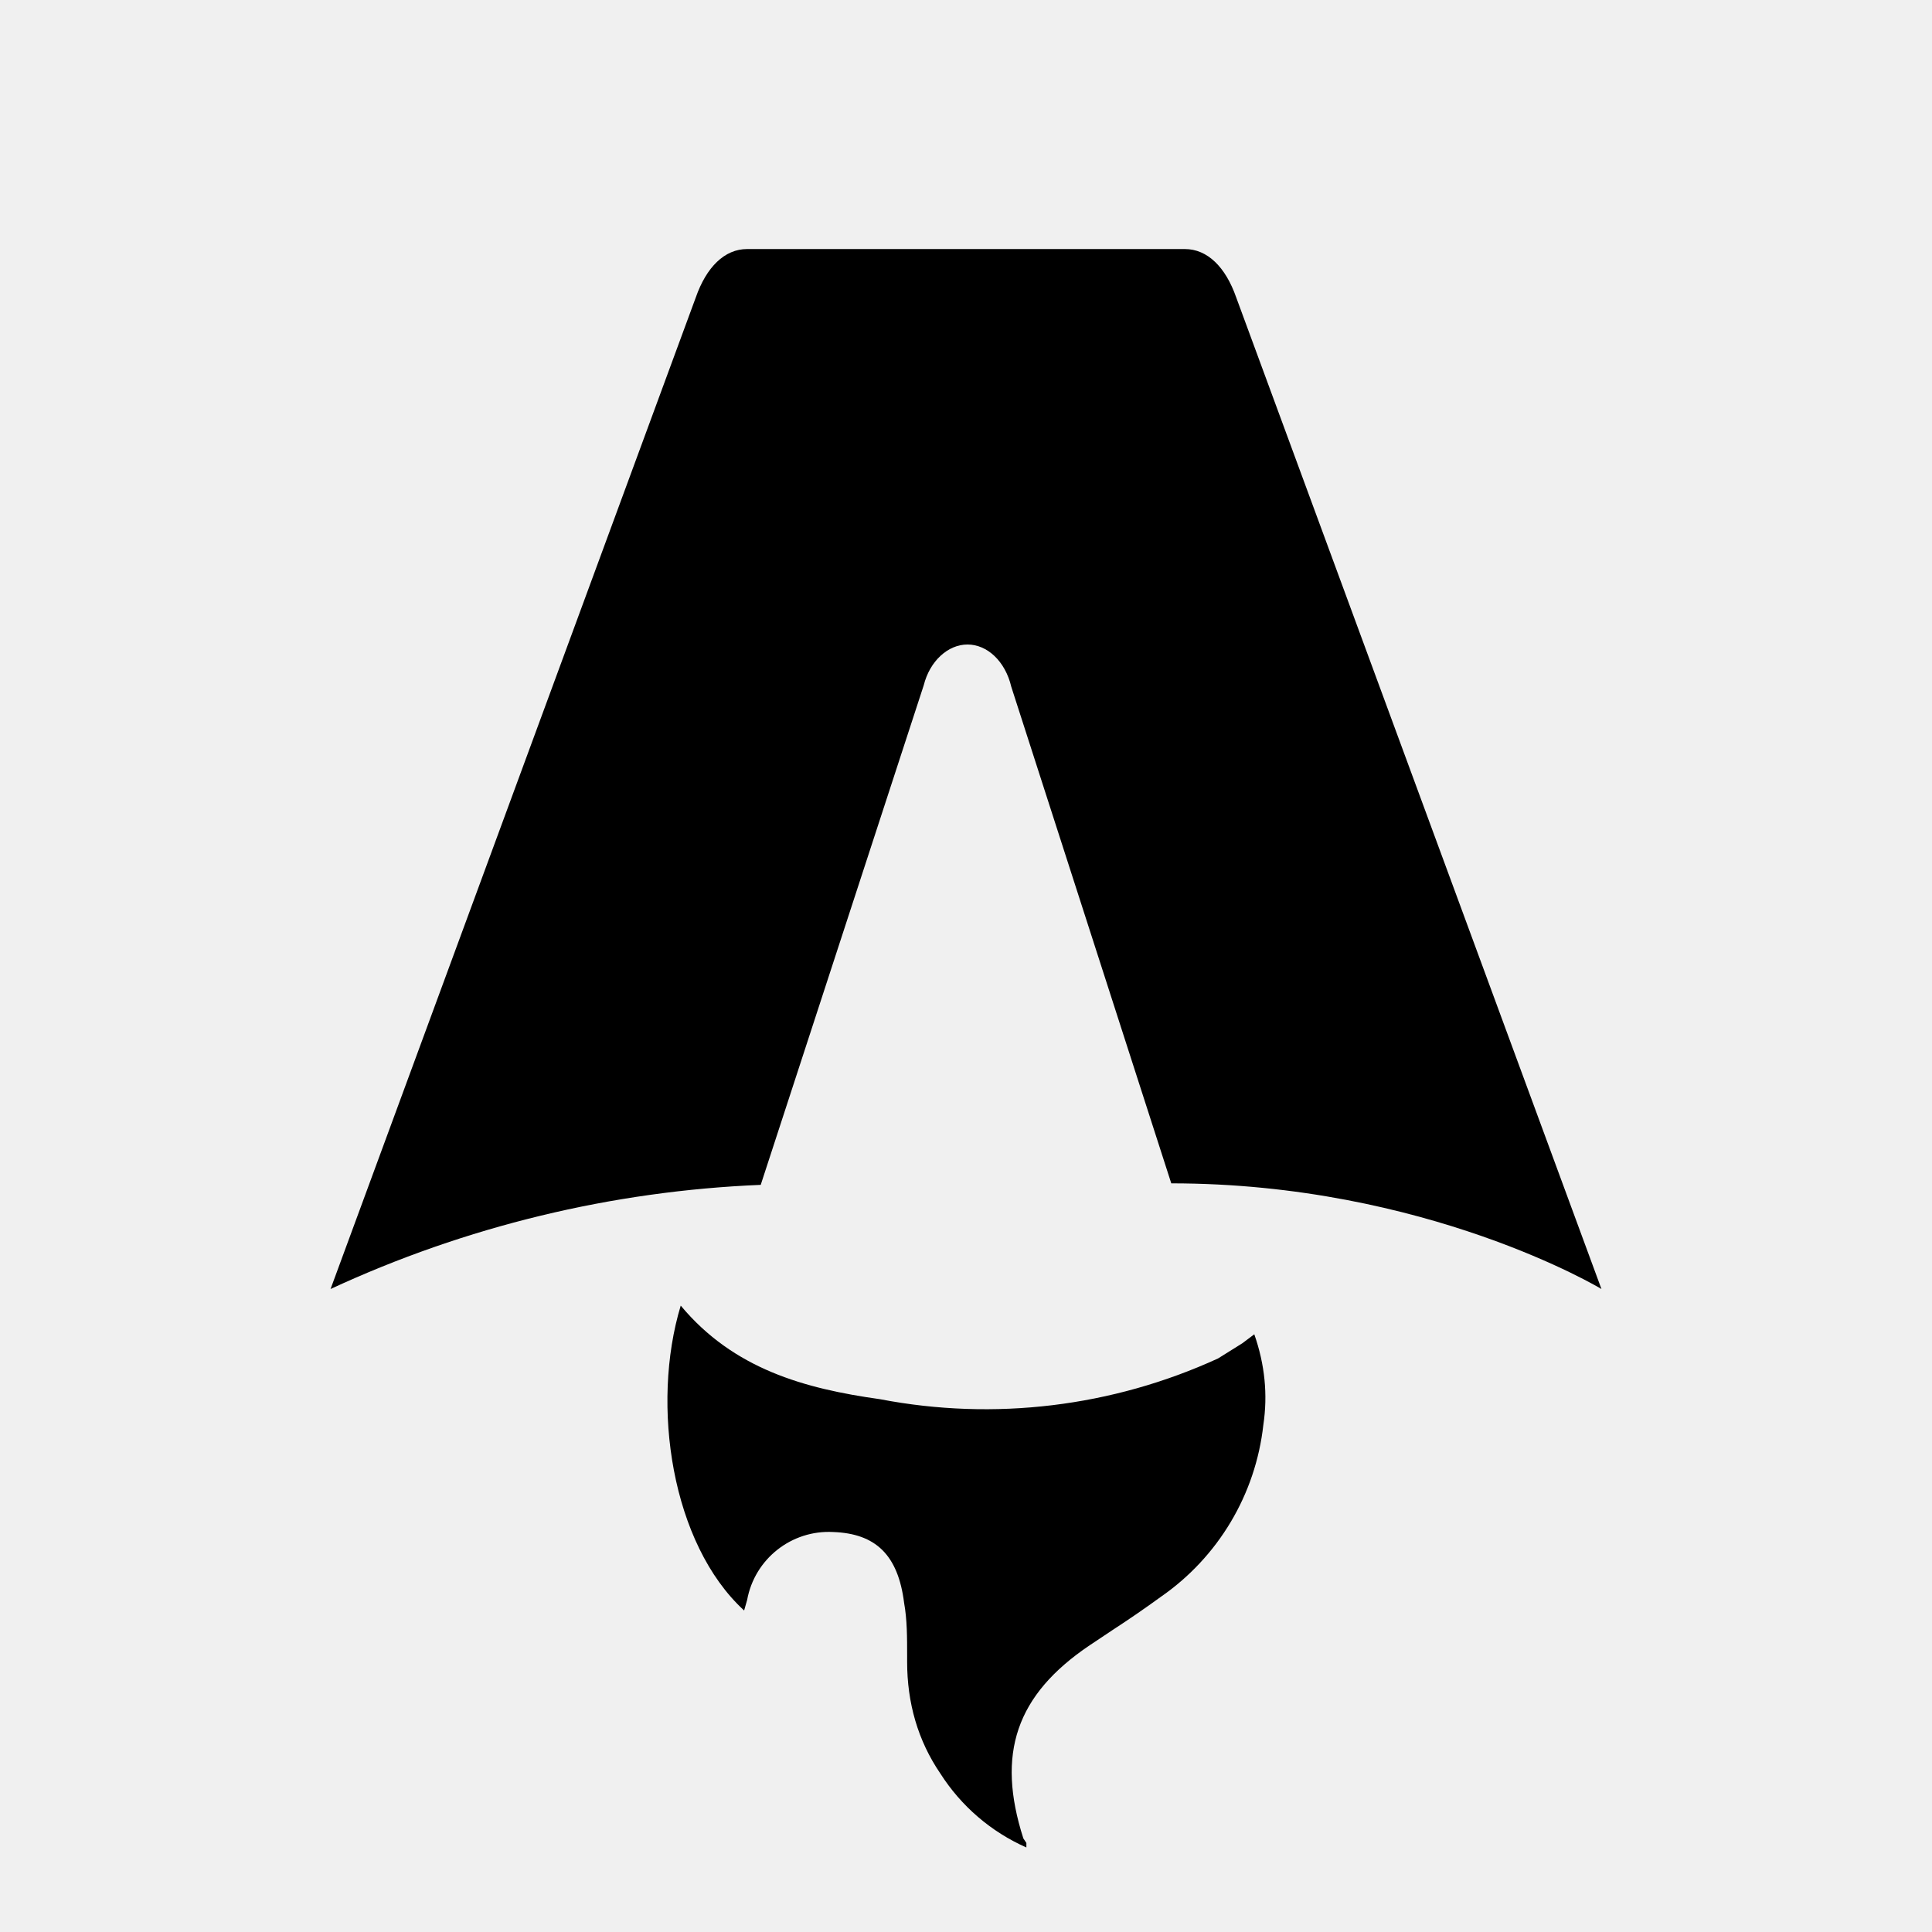
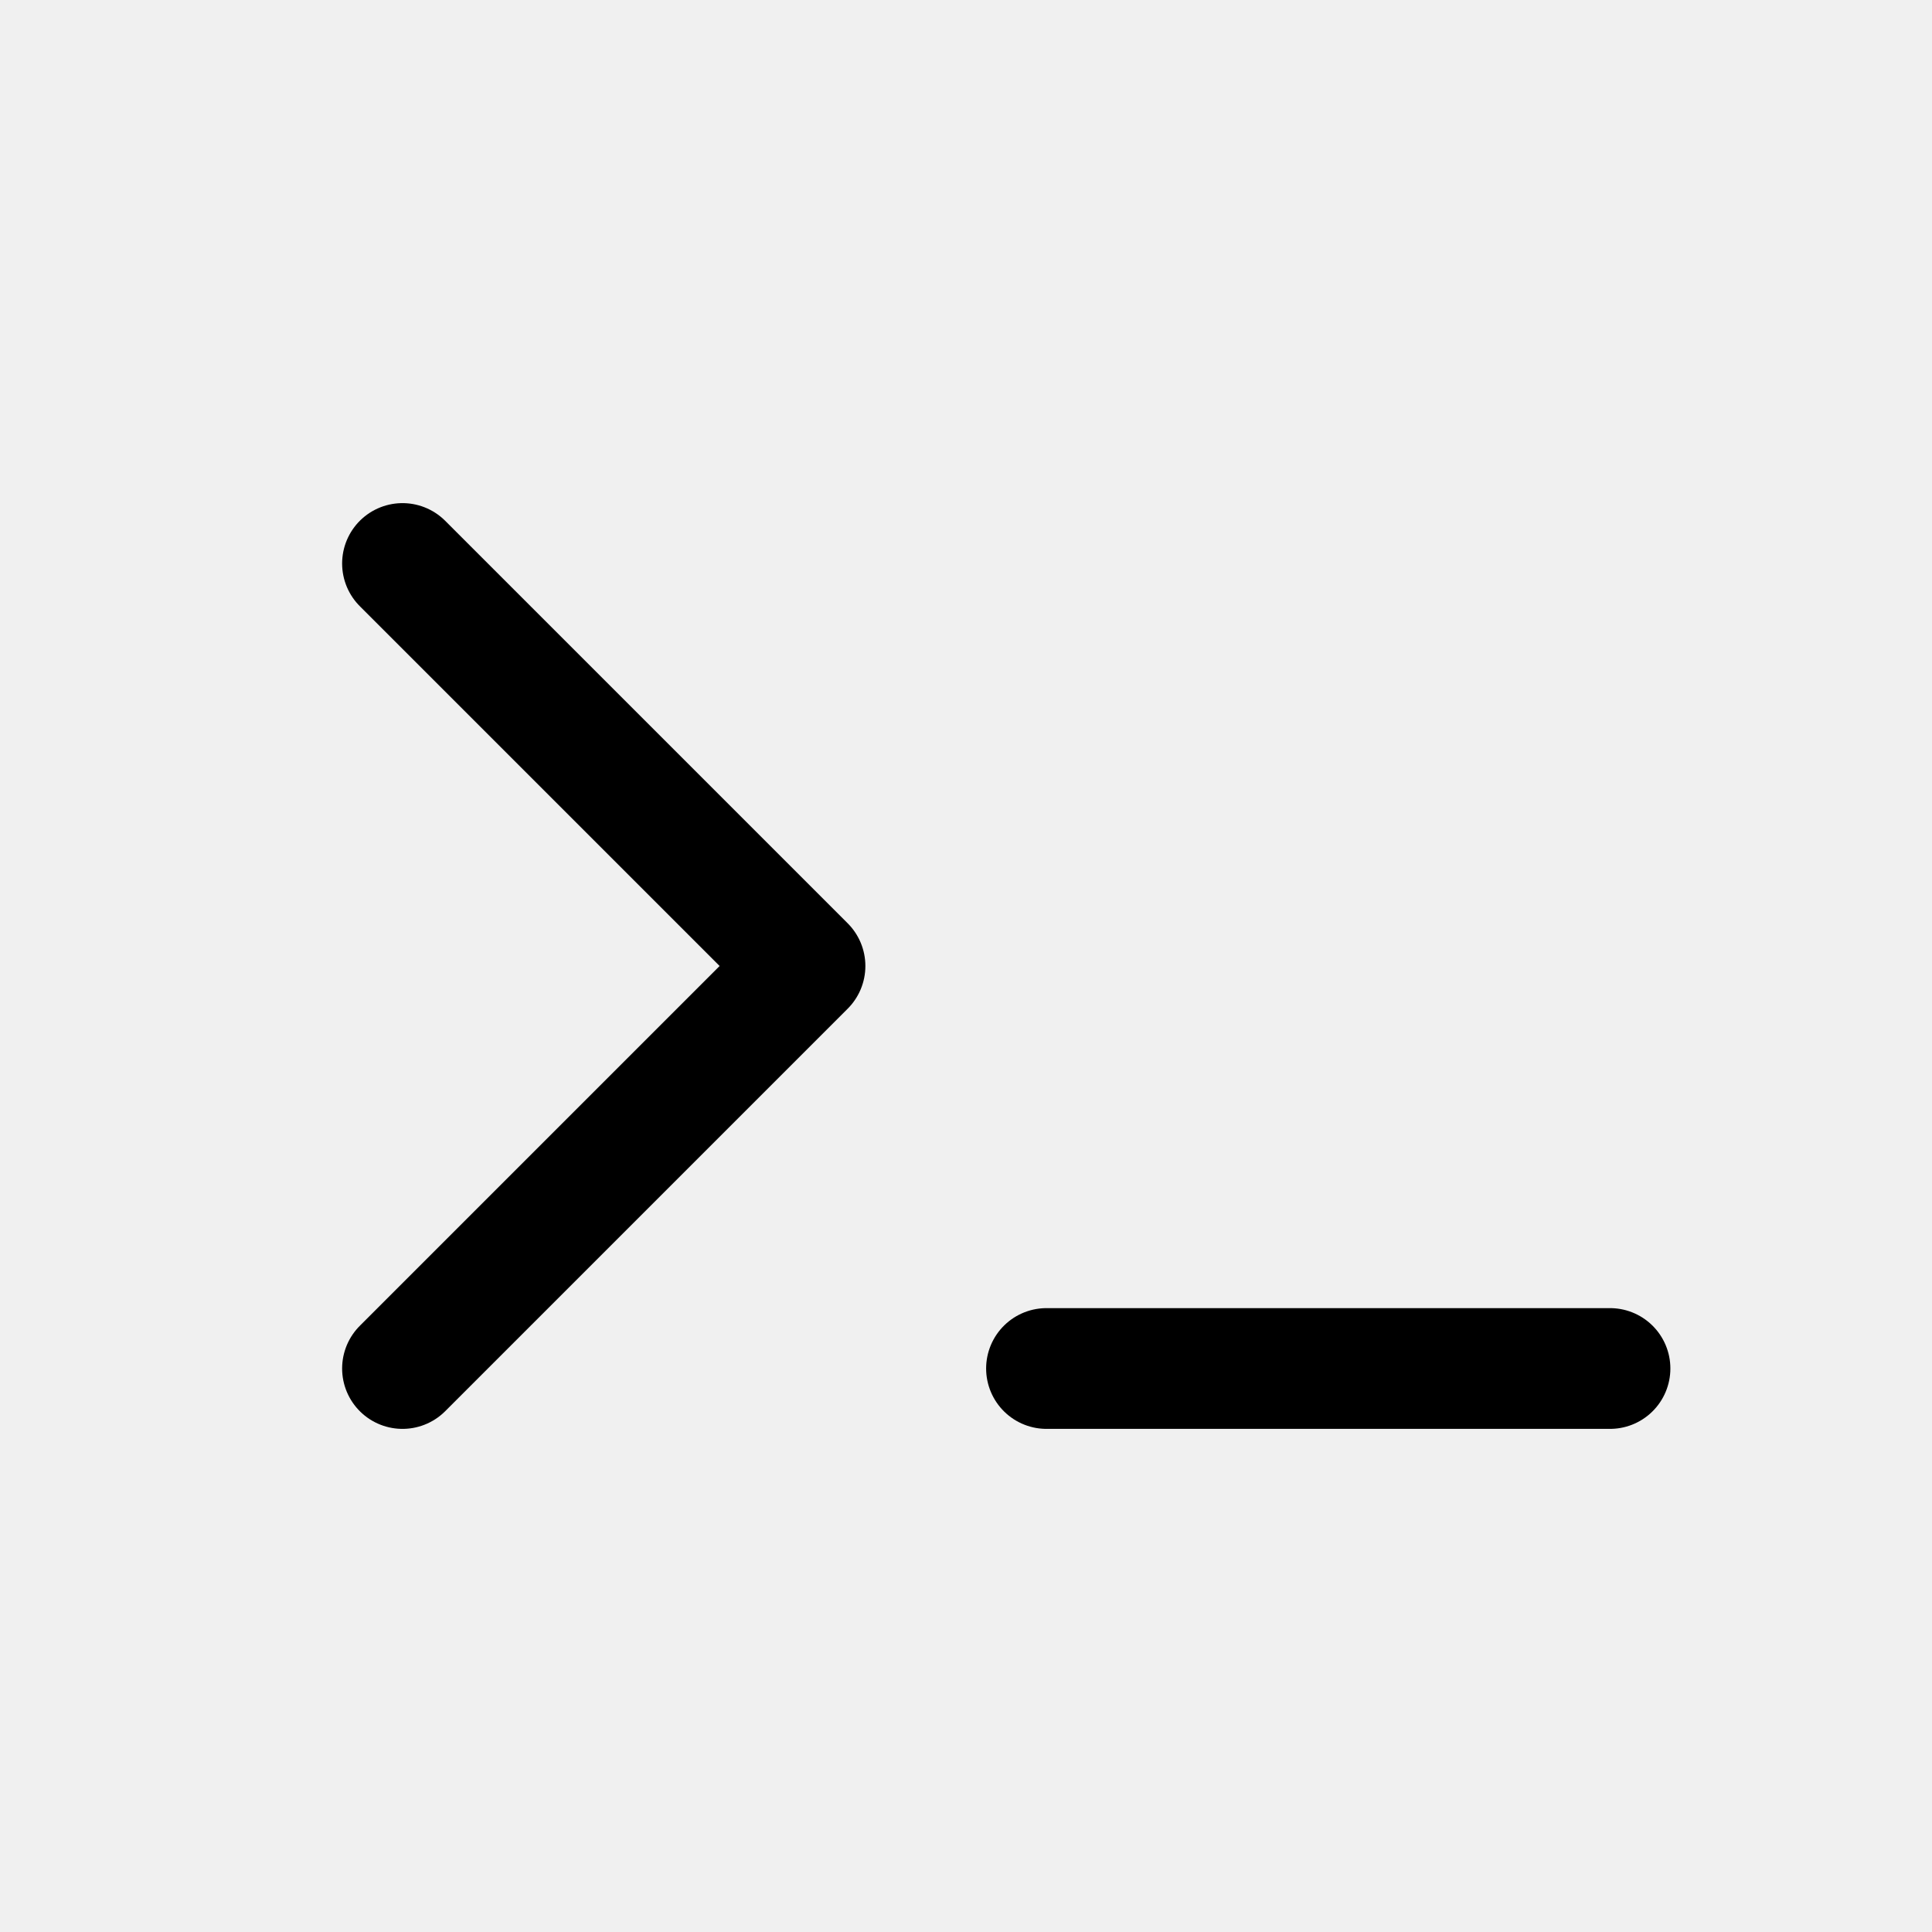
- <svg xmlns="http://www.w3.org/2000/svg" fill="none" viewBox="0 0 128 128">
-   <path d="M50.4 78.5a75.1 75.1 0 0 0-28.5 6.9l24.2-65.7c.7-2 1.9-3.2 3.4-3.2h29c1.5 0 2.7 1.2 3.4 3.2l24.2 65.7s-11.6-7-28.5-7L67 45.5c-.4-1.7-1.6-2.8-2.9-2.8-1.3 0-2.5 1.1-2.9 2.7L50.4 78.5Zm-1.1 28.2Zm-4.2-20.2c-2 6.6-.6 15.8 4.2 20.2a17.5 17.5 0 0 1 .2-.7 5.5 5.5 0 0 1 5.7-4.5c2.8.1 4.3 1.5 4.7 4.7.2 1.1.2 2.3.2 3.5v.4c0 2.7.7 5.2 2.2 7.4a13 13 0 0 0 5.7 4.9v-.3l-.2-.3c-1.8-5.6-.5-9.5 4.4-12.8l1.5-1a73 73 0 0 0 3.2-2.2 16 16 0 0 0 6.8-11.4c.3-2 .1-4-.6-6l-.8.6-1.6 1a37 37 0 0 1-22.4 2.7c-5-.7-9.7-2-13.2-6.2Z" />
-   <style>
-         path { fill: #000; }
-         @media (prefers-color-scheme: dark) {
-             path { fill: #FFF; }
-         }
-     </style>
+ <svg xmlns="http://www.w3.org/2000/svg" width="800px" height="800px" viewBox="0 0 24 24" fill="none">
+   <path d="M13 17H20" stroke="#000000" stroke-width="1.5" stroke-linecap="round" stroke-linejoin="round" />
+   <path d="M5 7L10 12L5 17" stroke="#000000" stroke-width="1.5" stroke-linecap="round" stroke-linejoin="round" />
</svg>
